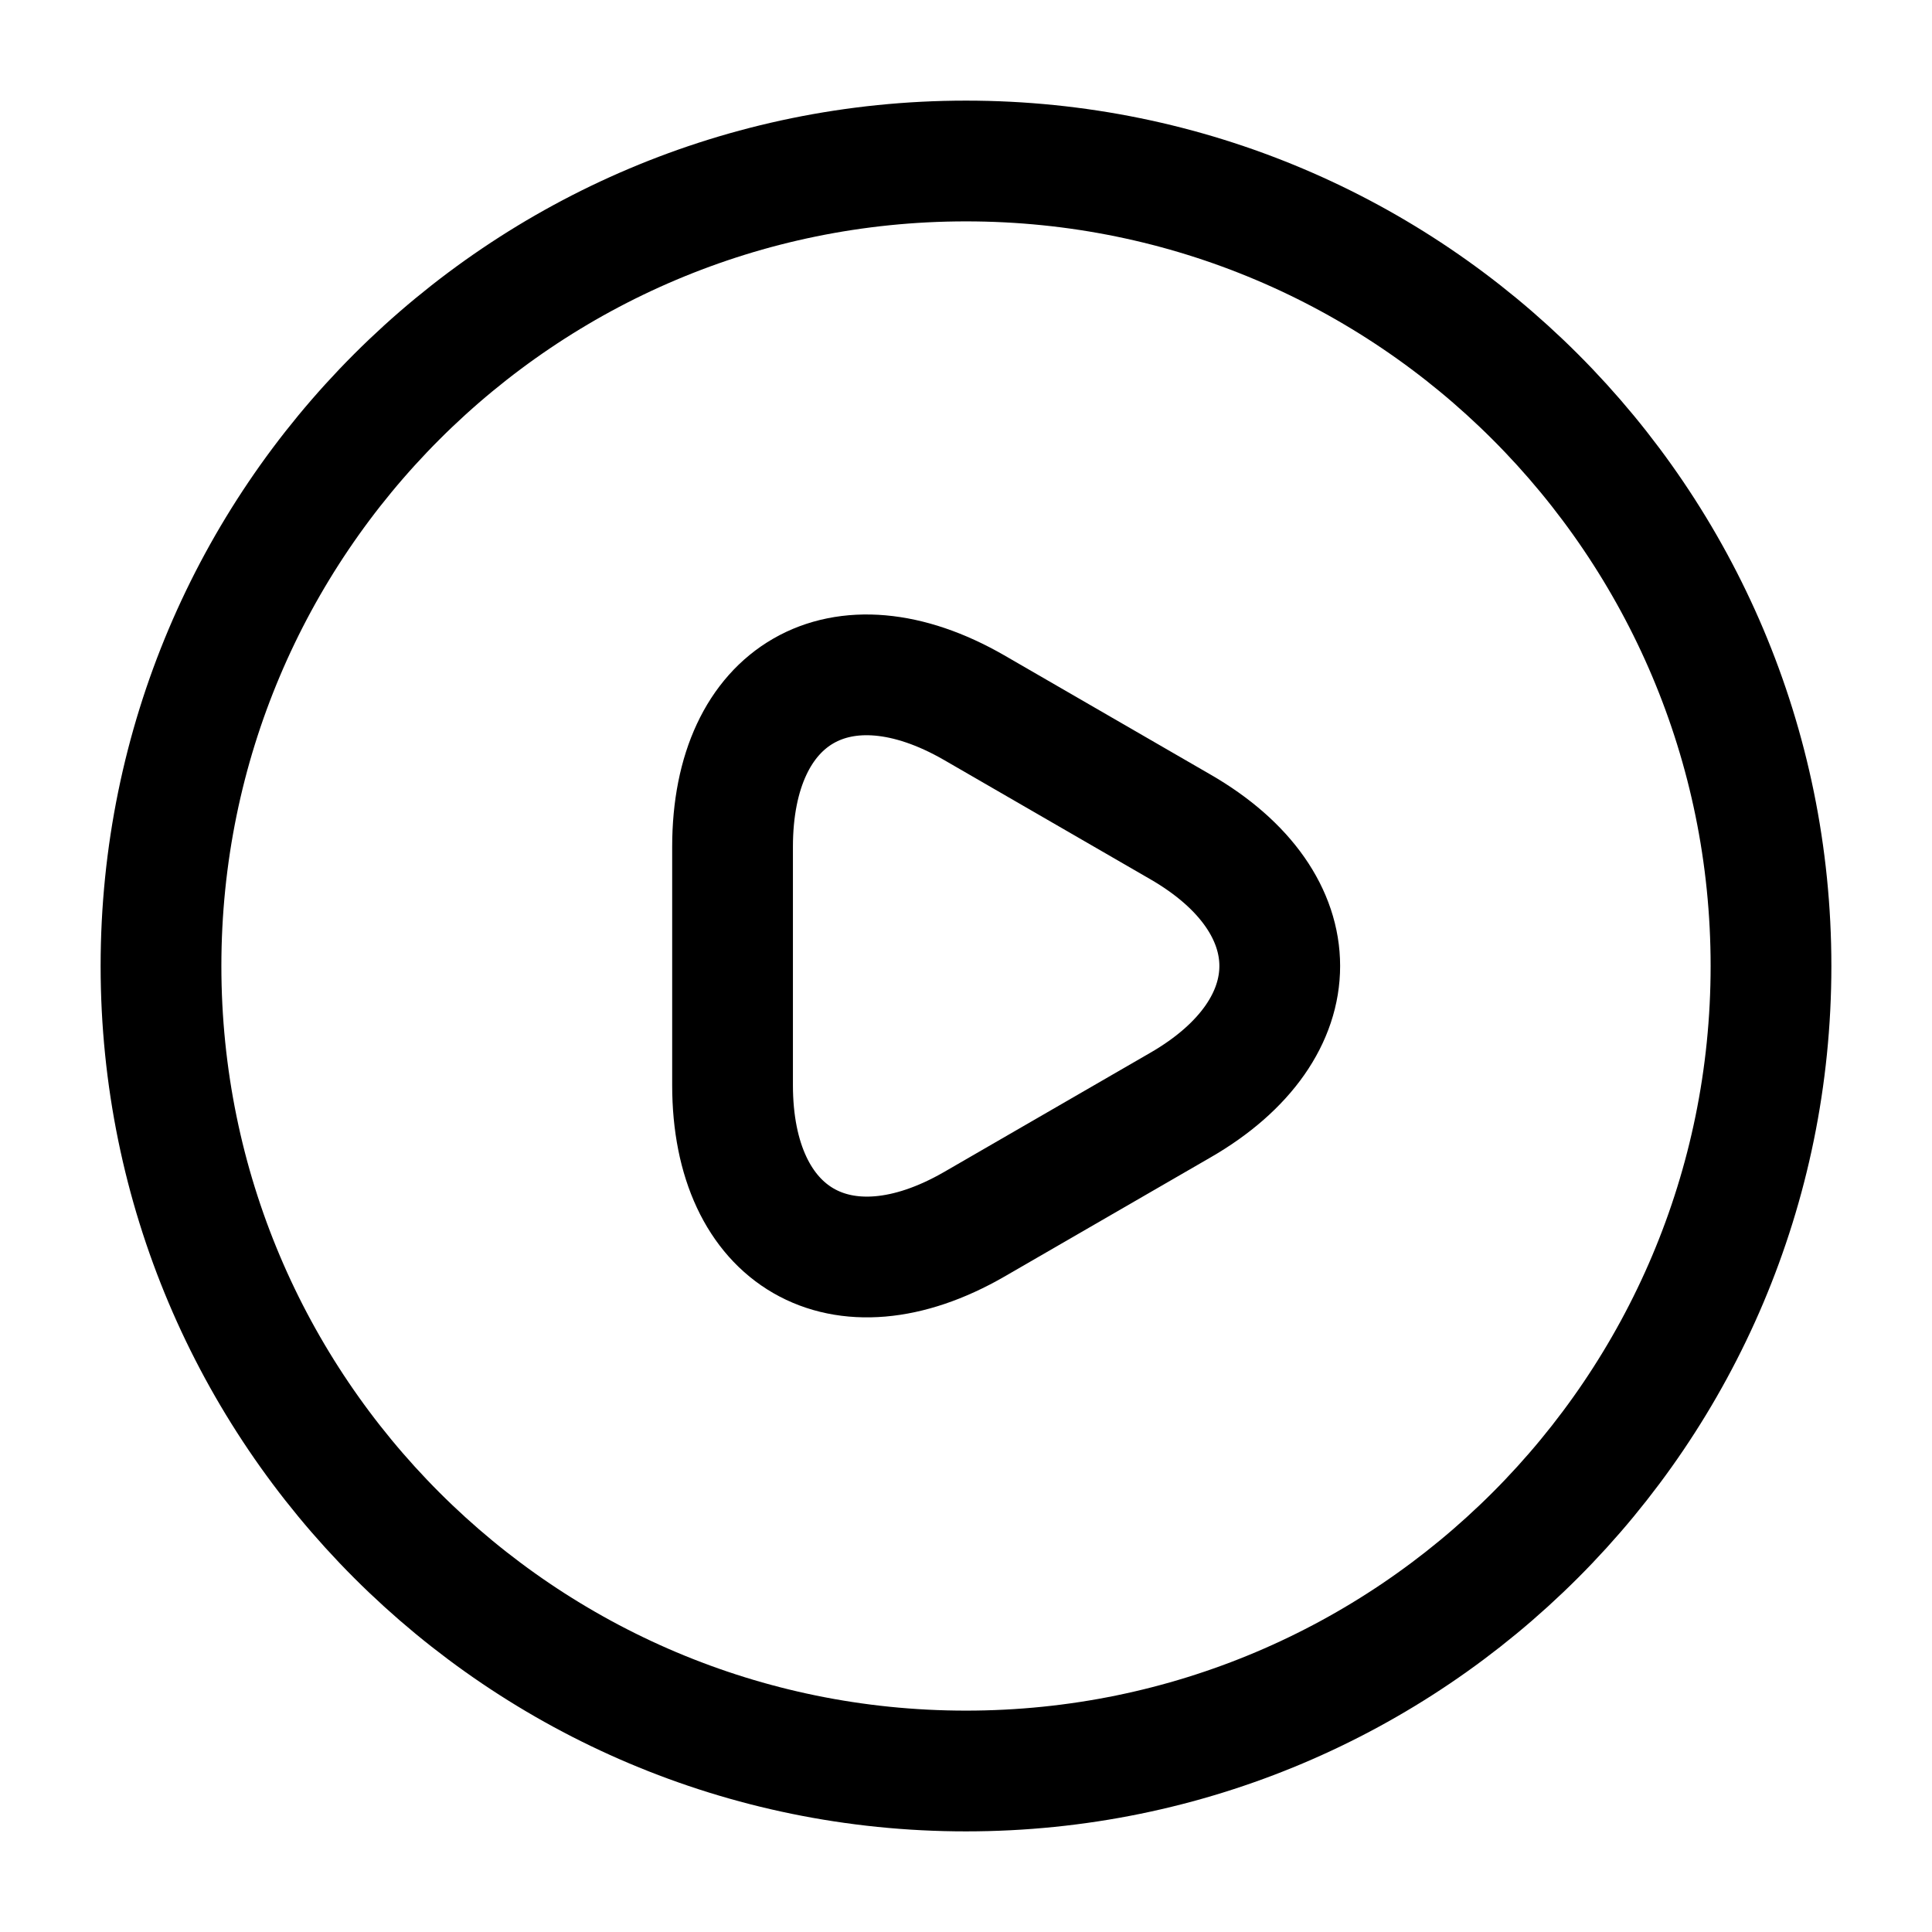
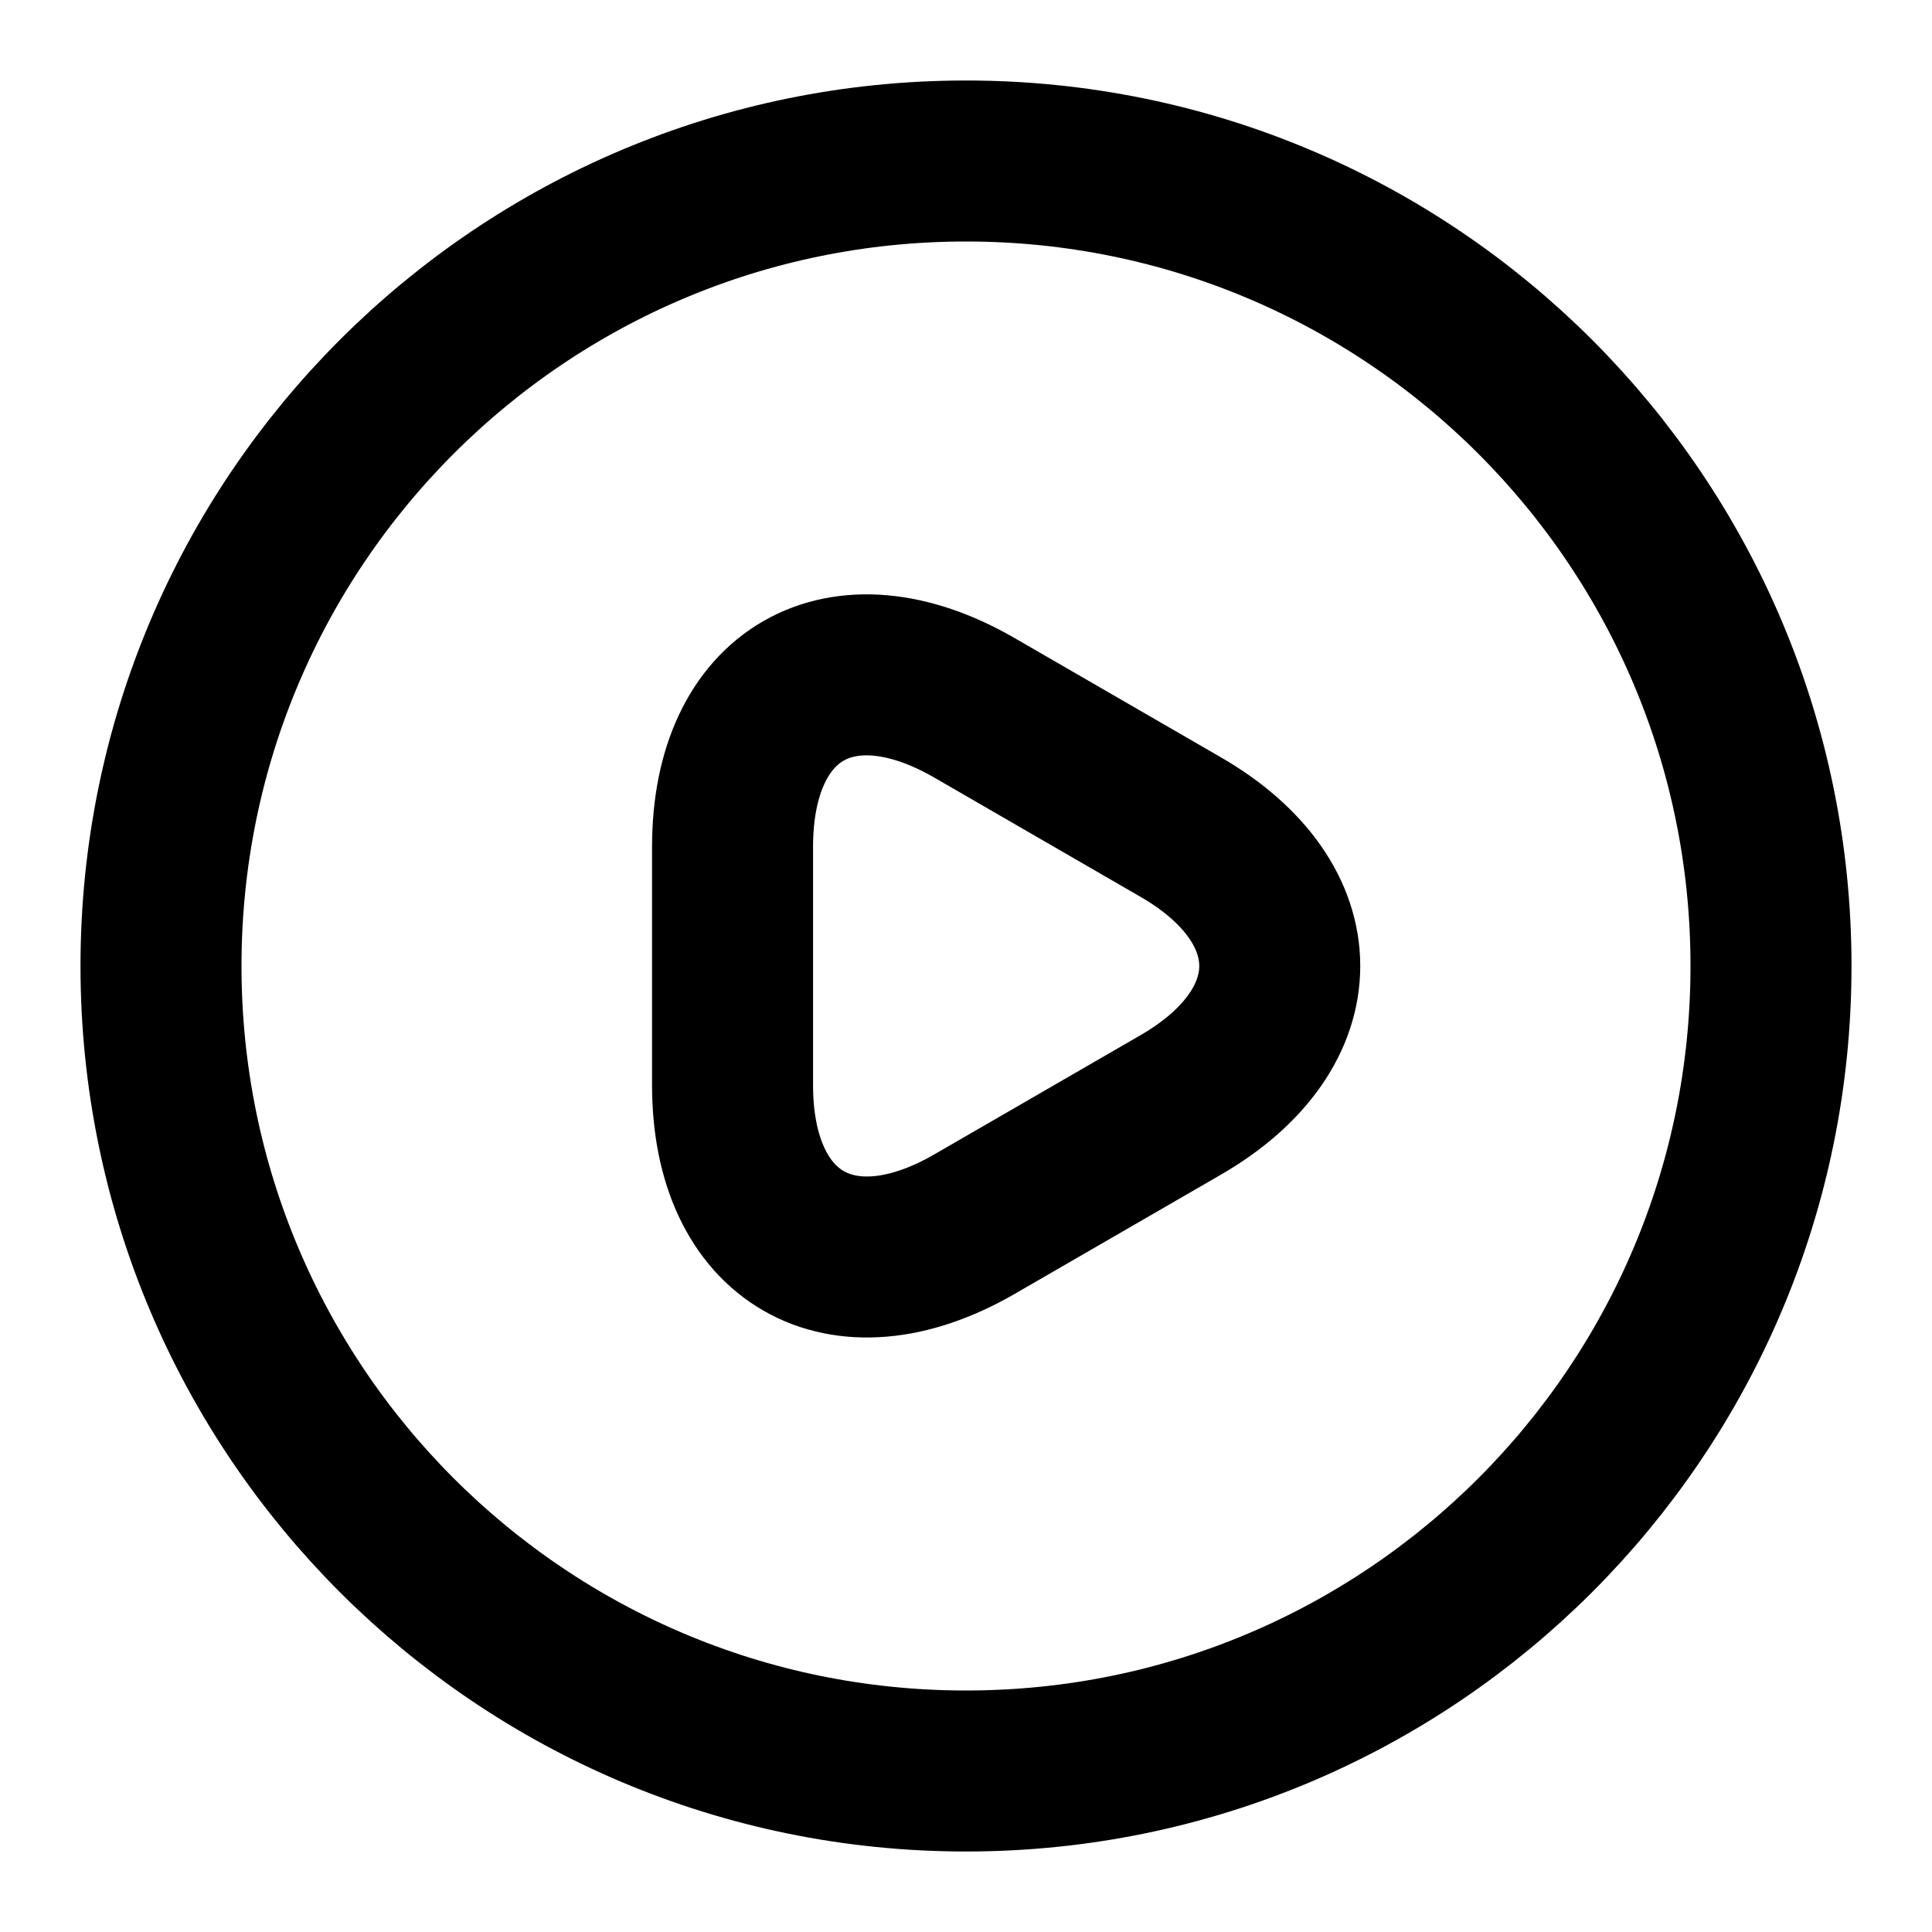
<svg xmlns="http://www.w3.org/2000/svg" viewBox="0 0 24 24" fill="none">
  <g>
-     <path d="M9.1 12V10.52C9.1 8.61 10.45 7.84 12.1 8.79L13.38 9.53L14.66 10.27C16.31 11.22 16.31 12.78 14.66 13.73L13.38 14.47L12.1 15.21C10.45 16.16 9.1 15.38 9.1 13.48V12Z" stroke-width="1.5" stroke-miterlimit="10" stroke-linecap="round" stroke-linejoin="round" stroke="currentColor" />
-     <path d="M22 12C22 17.523 17.523 22 12 22C6.477 22 2 17.523 2 12C2 6.477 6.477 2 12 2C17.523 2 22 6.477 22 12Z" stroke-width="1.5" stroke-linecap="round" stroke-linejoin="round" stroke="currentColor" />
+     <path d="M9.1 12V10.52C9.1 8.61 10.45 7.84 12.1 8.79L13.38 9.53L14.66 10.27C16.31 11.22 16.31 12.78 14.66 13.73L13.38 14.47L12.1 15.21C10.45 16.16 9.1 15.38 9.1 13.48V12Z" stroke-width="2" stroke-miterlimit="10" stroke-linecap="round" stroke-linejoin="round" stroke="currentColor" />
+     <path d="M22 12C22 17.523 17.523 22 12 22C6.477 22 2 17.523 2 12C2 6.477 6.477 2 12 2C17.523 2 22 6.477 22 12Z" stroke-width="2" stroke-linecap="round" stroke-linejoin="round" stroke="currentColor" />
    <g opacity="0" />
  </g>
</svg>
